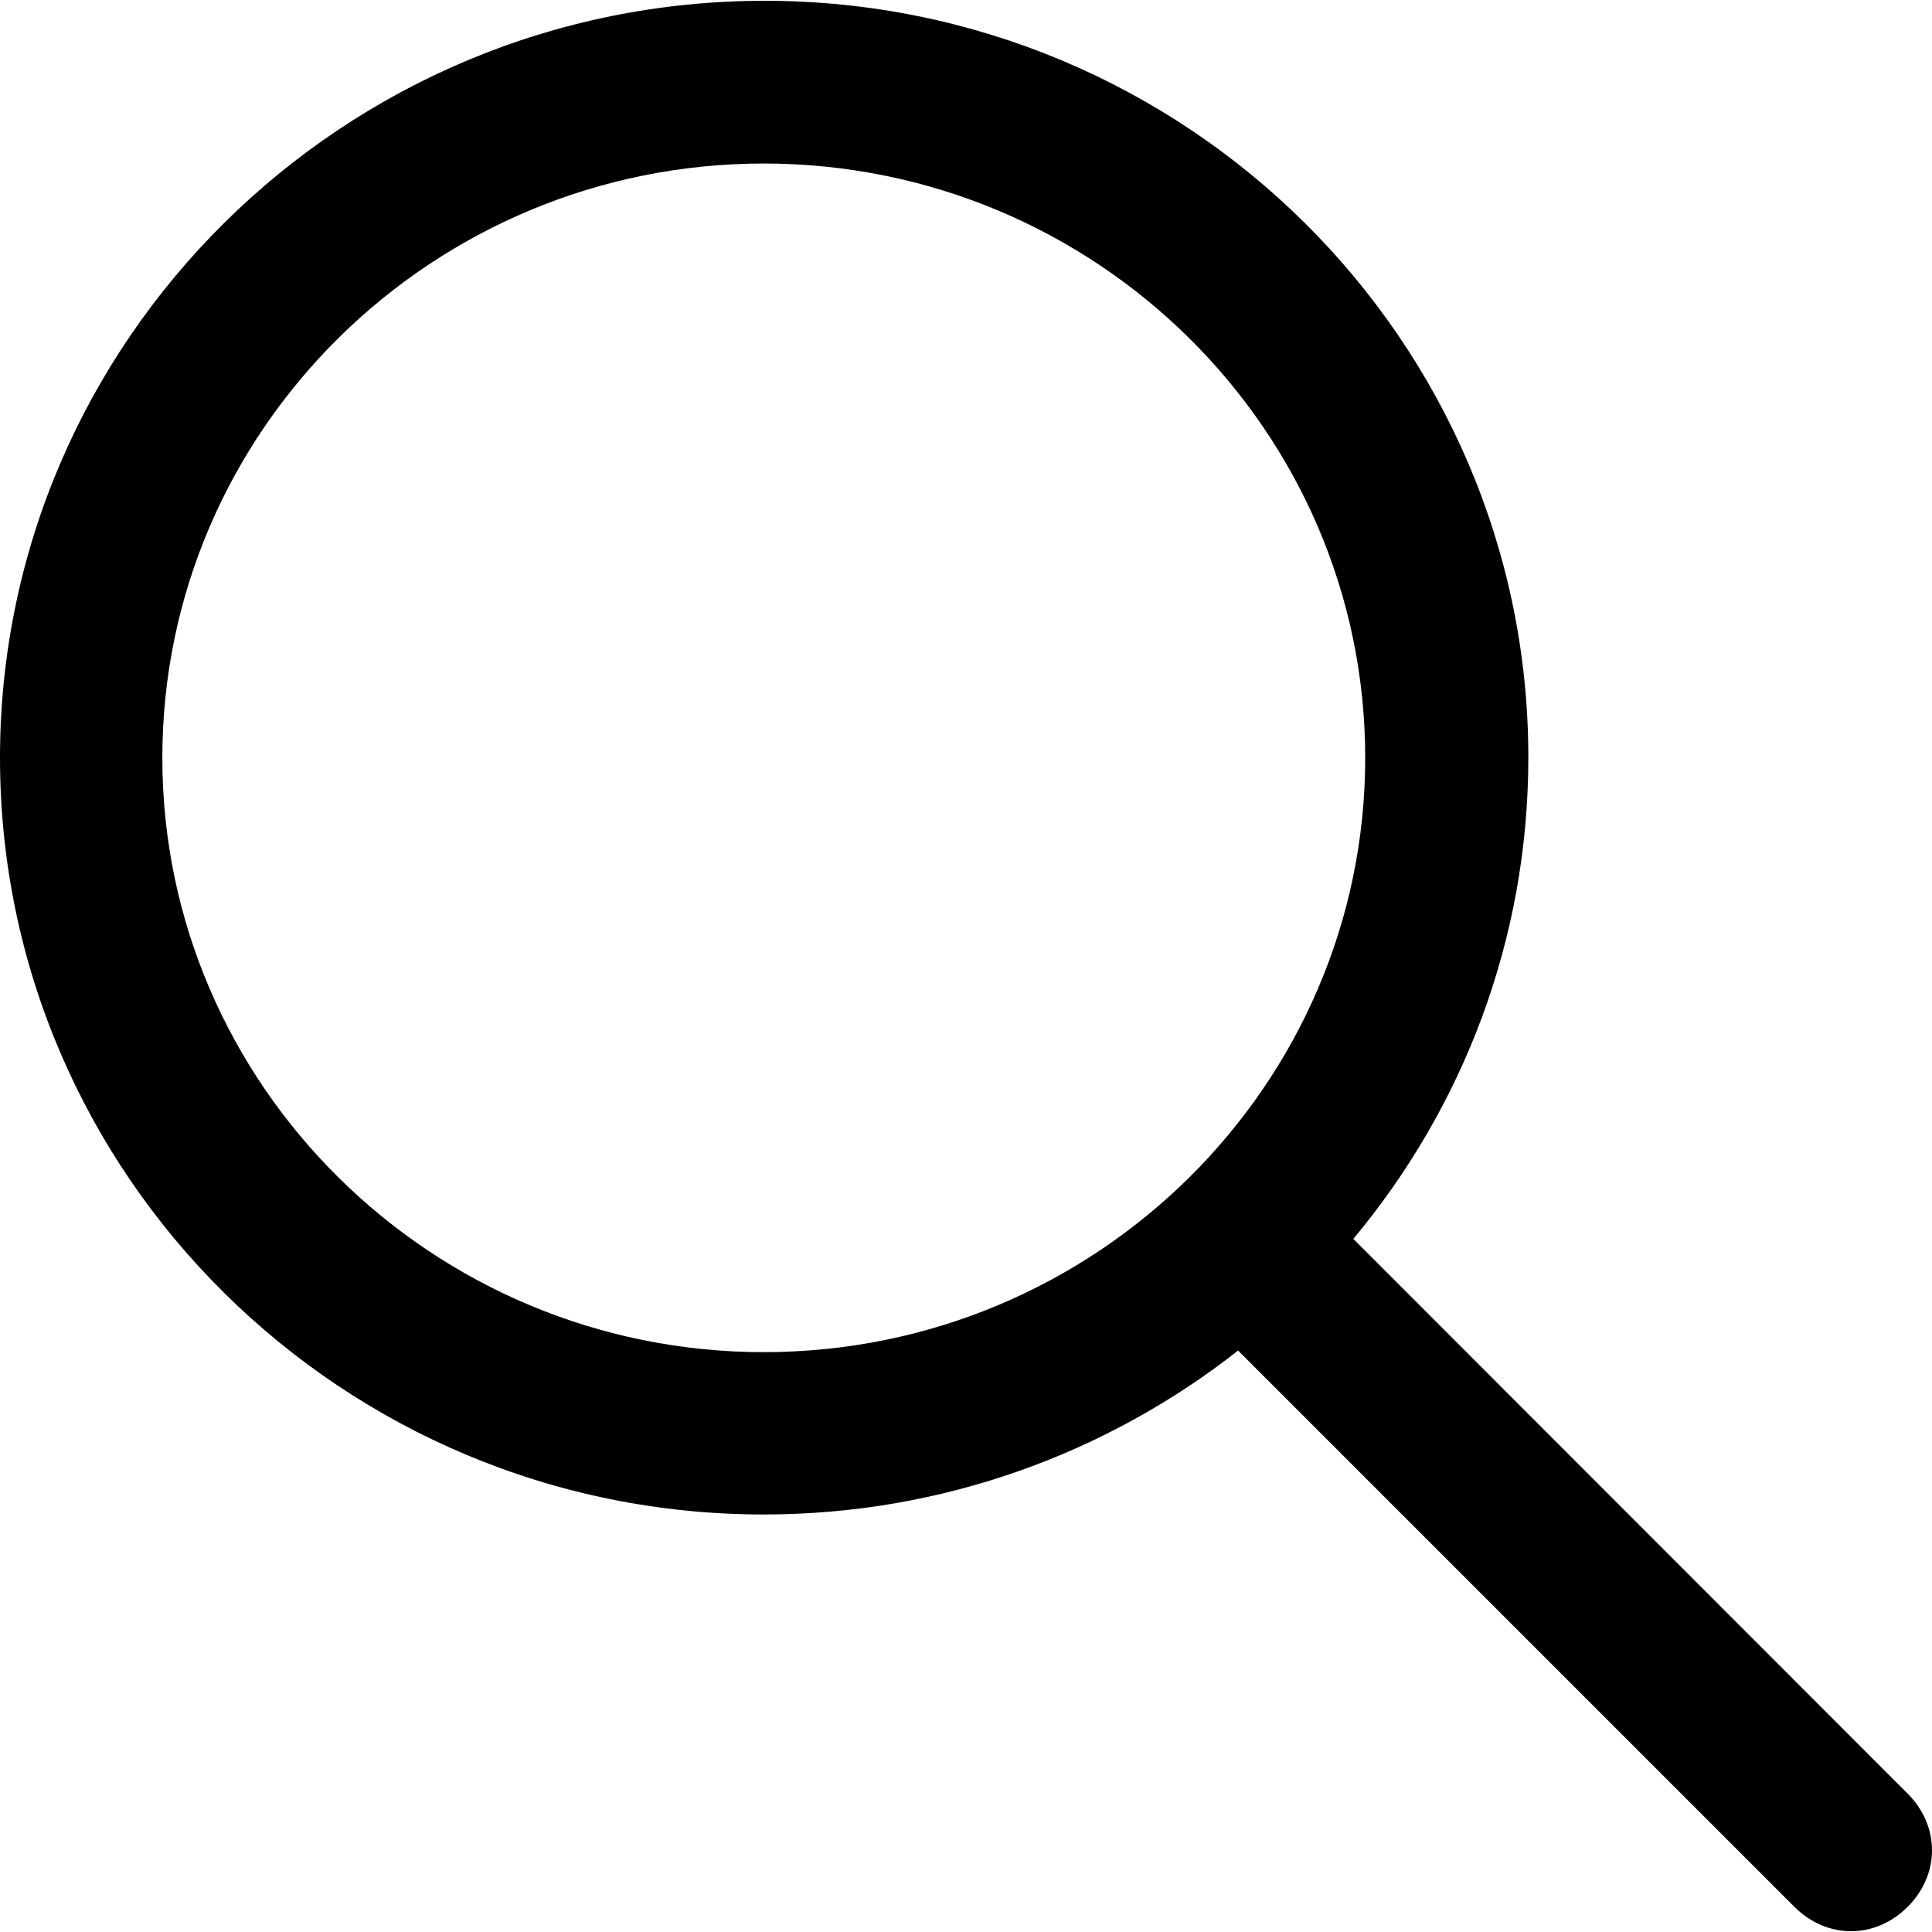
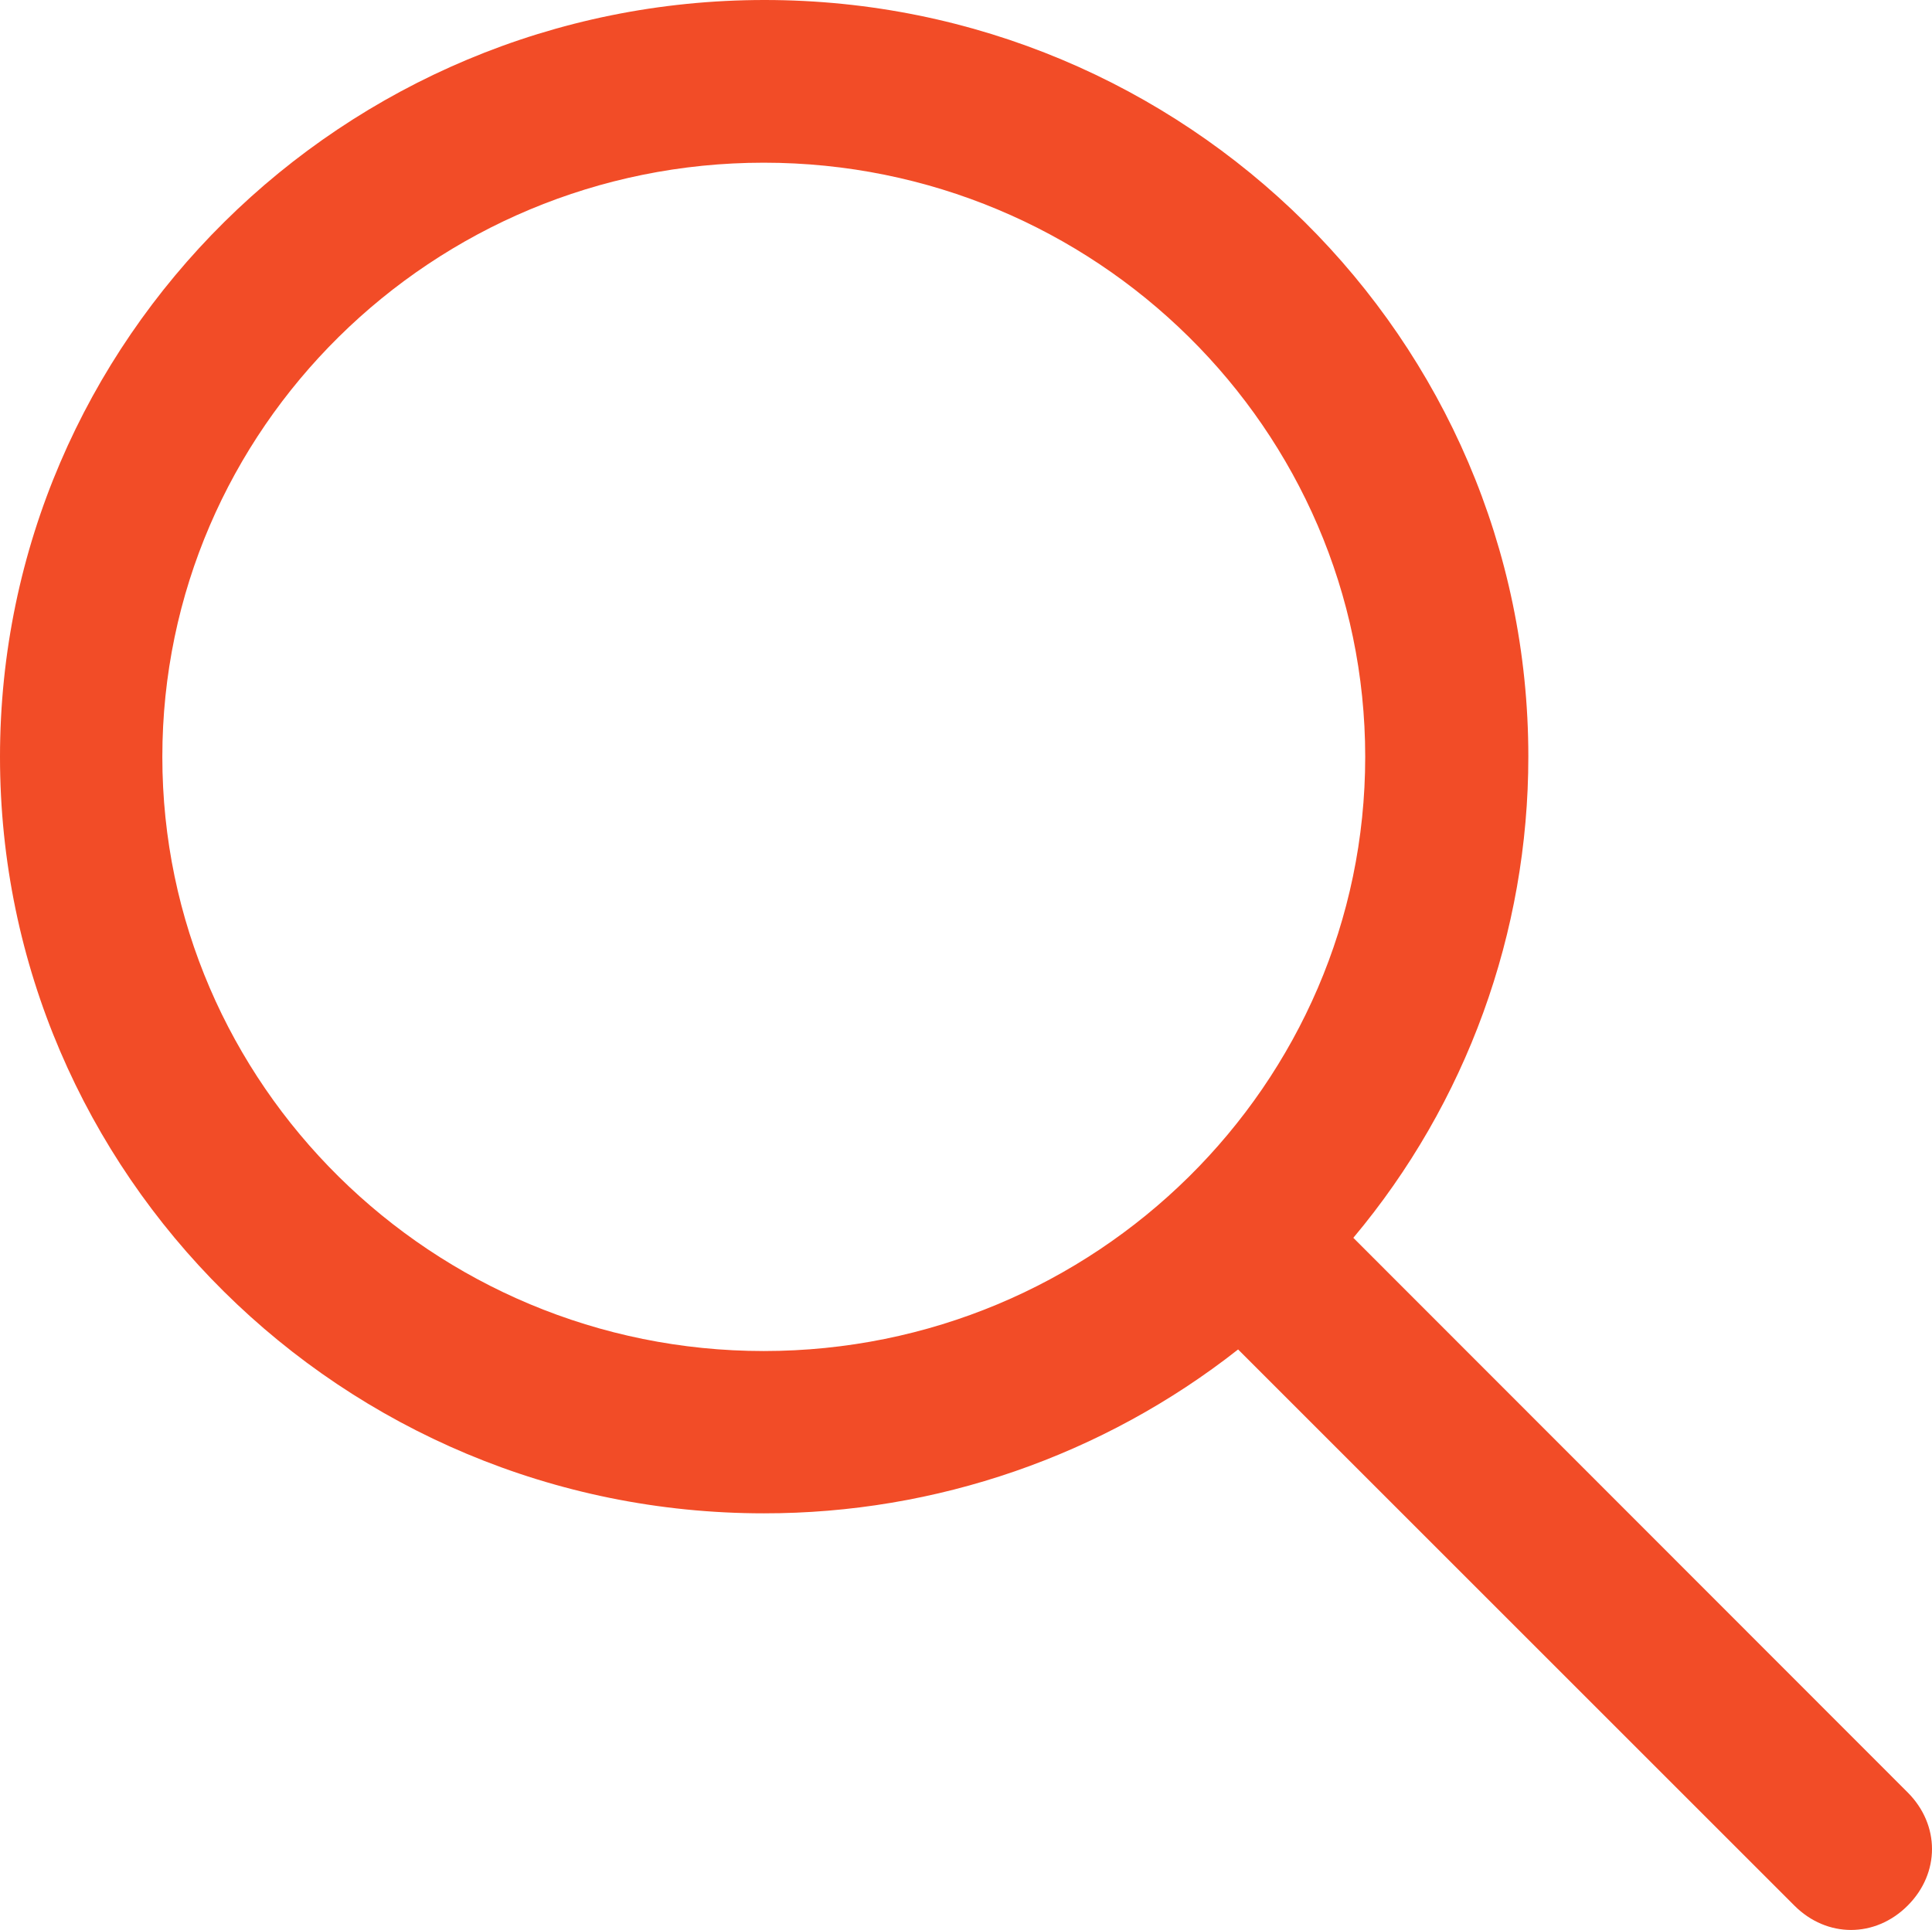
- <svg xmlns="http://www.w3.org/2000/svg" version="1.1" id="Capa_1" x="0px" y="0px" viewBox="0 0 487.95 487.95" style="enable-background:new 0 0 487.95 487.95;" xml:space="preserve">
-   <g>
-     <g>
-       <path d="M481.8,453l-140-140.1c27.6-33.1,44.2-75.4,44.2-121.6C386,85.9,299.5,0.2,193.1,0.2S0,86,0,191.4s86.5,191.1,192.9,191.1    c45.2,0,86.8-15.5,119.8-41.4l140.5,140.5c8.2,8.2,20.4,8.2,28.6,0C490,473.4,490,461.2,481.8,453z M41,191.4    c0-82.8,68.2-150.1,151.9-150.1s151.9,67.3,151.9,150.1s-68.2,150.1-151.9,150.1S41,274.1,41,191.4z" />
-     </g>
-   </g>
-   <g>
- </g>
-   <g>
- </g>
-   <g>
- </g>
-   <g>
- </g>
-   <g>
- </g>
-   <g>
- </g>
-   <g>
- </g>
-   <g>
- </g>
-   <g>
- </g>
-   <g>
- </g>
-   <g>
- </g>
-   <g>
- </g>
-   <g>
- </g>
-   <g>
- </g>
-   <g>
- </g>
+ <svg xmlns="http://www.w3.org/2000/svg" id="Capa_1" data-name="Capa 1" viewBox="0 0 487.95 487.55">
+   <defs>
+     <style>.cls-1{fill:#f24c27;}</style>
+   </defs>
+   <path class="cls-1" d="M481.8,452.8l-140-140.1A189.14,189.14,0,0,0,386,191.1C386,85.7,299.5,0,193.1,0S0,85.8,0,191.2,86.5,382.3,192.9,382.3a193.43,193.43,0,0,0,119.8-41.4L453.2,481.4c8.2,8.2,20.4,8.2,28.6,0S490,461,481.8,452.8ZM41,191.2c0-82.8,68.2-150.1,151.9-150.1s151.9,67.3,151.9,150.1S276.6,341.3,192.9,341.3,41,273.9,41,191.2Z" />
</svg>
